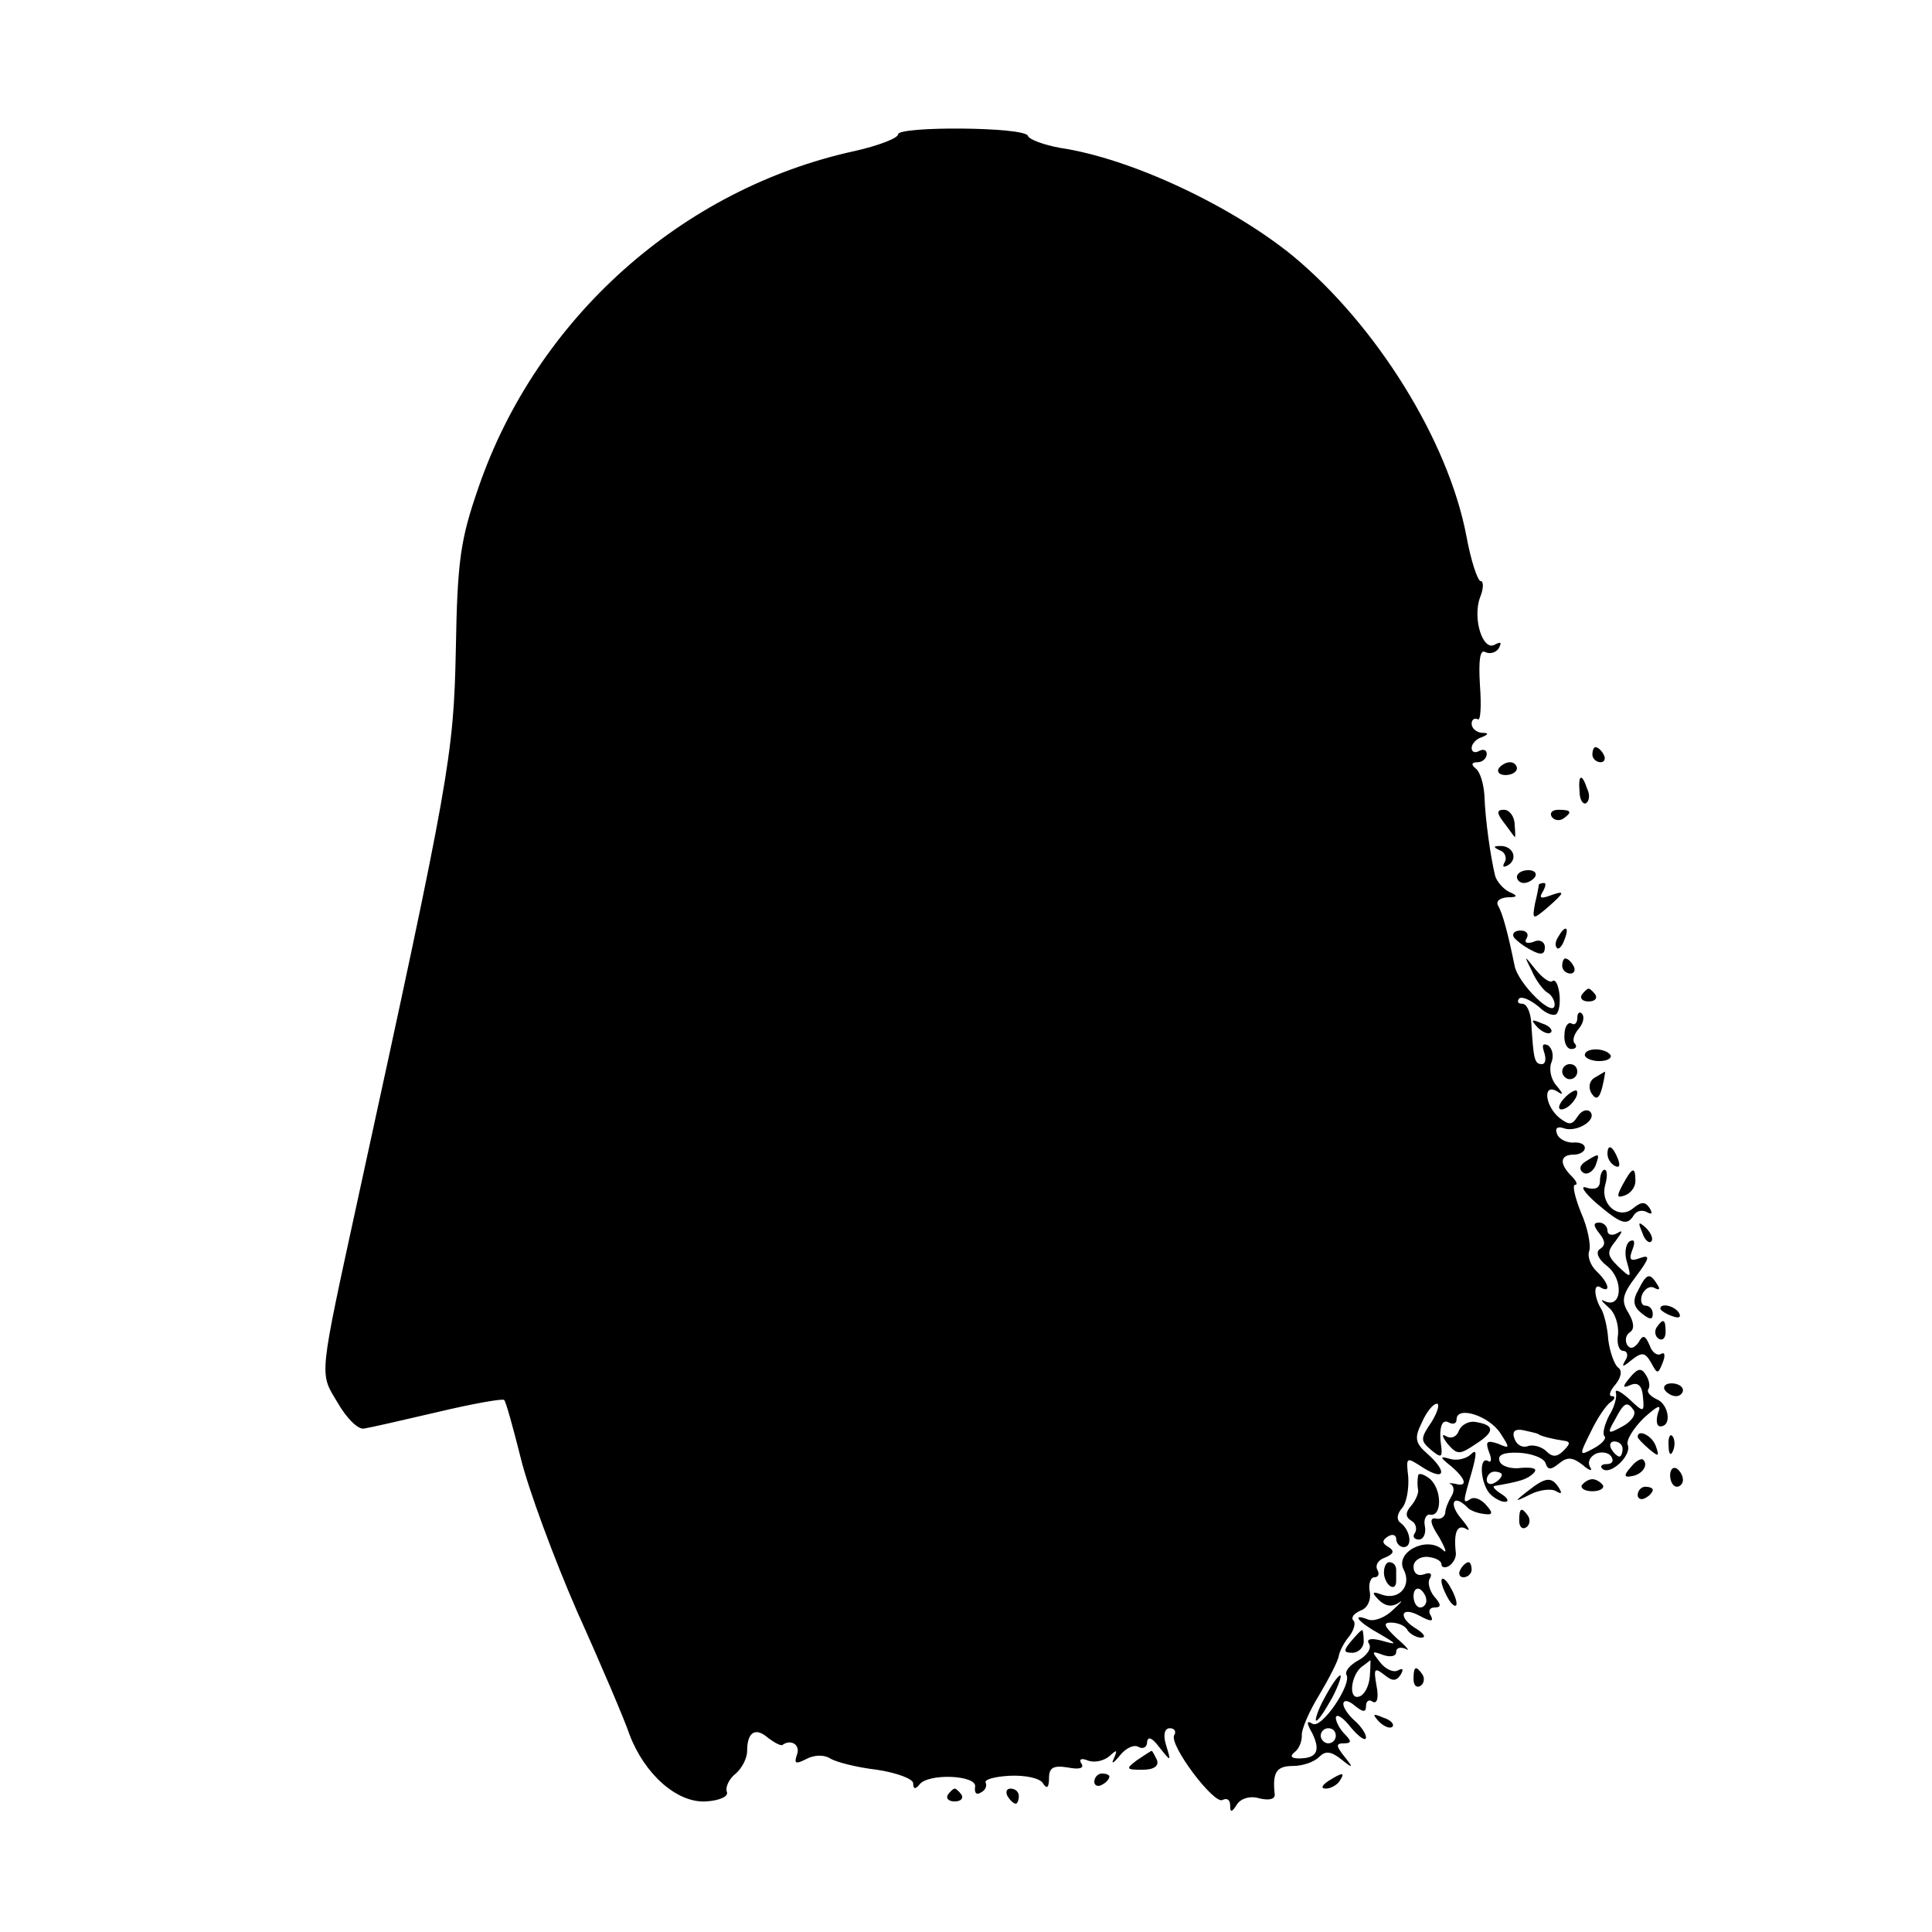
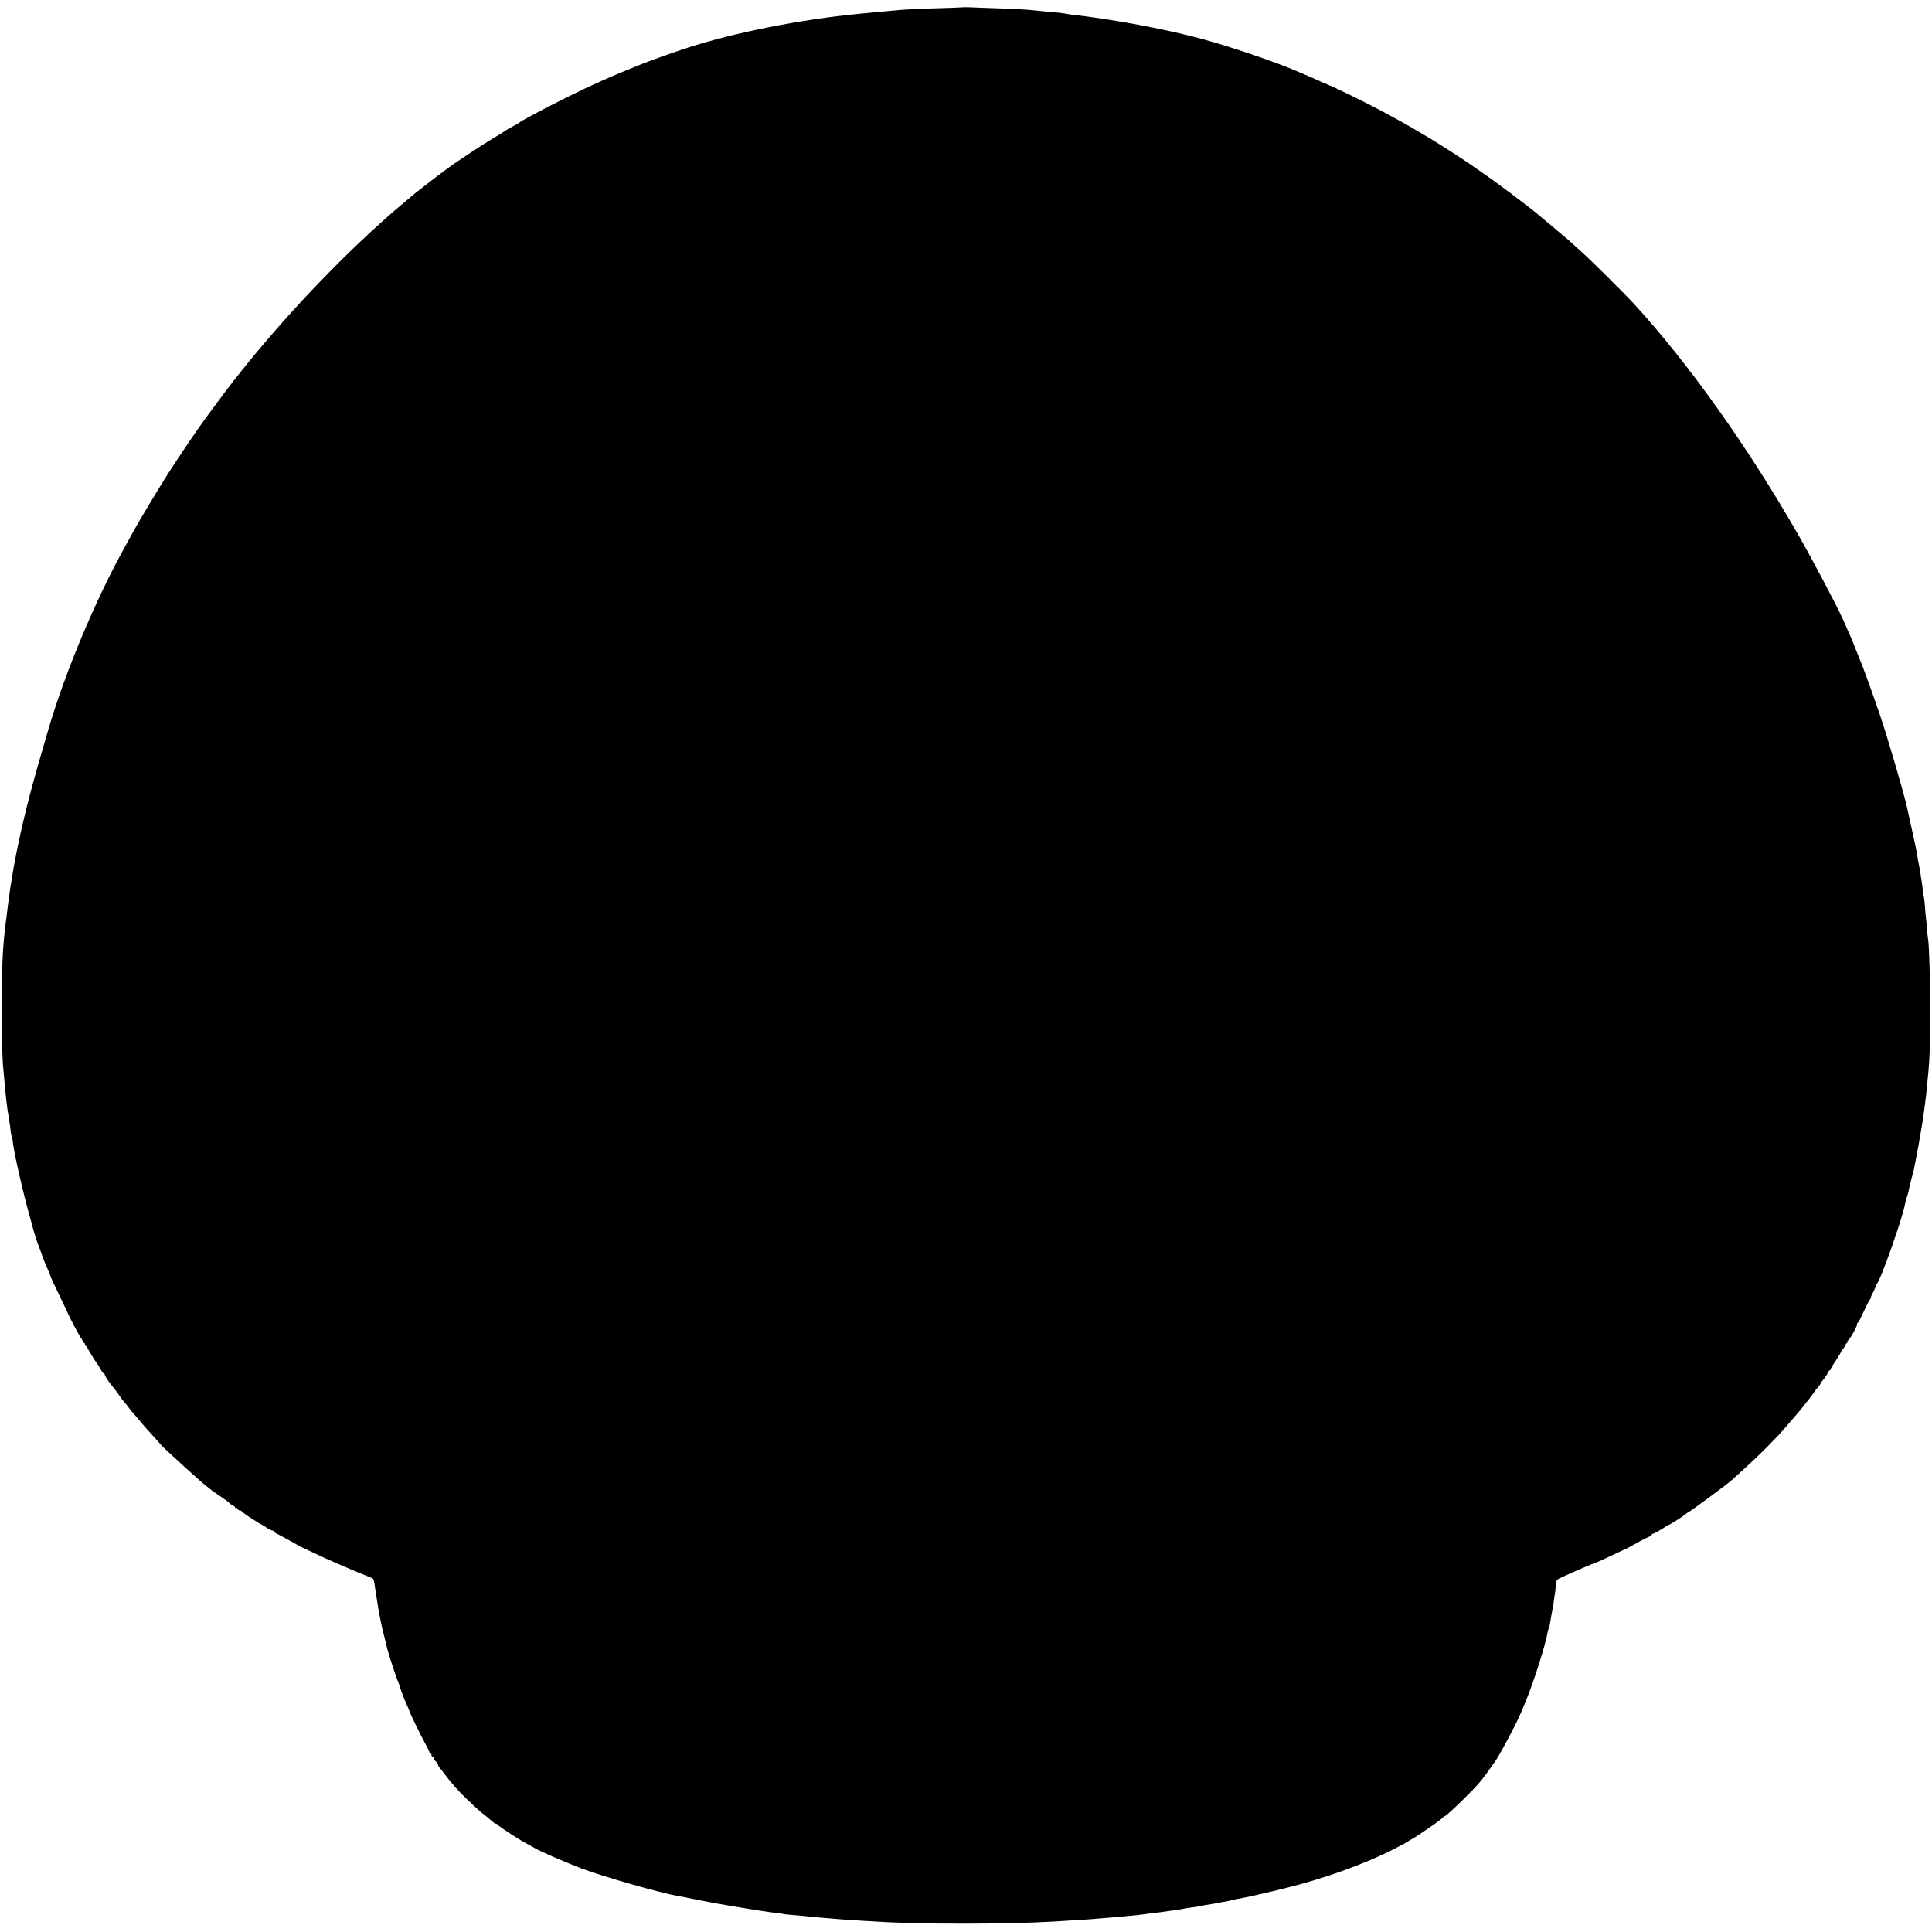
- <svg xmlns="http://www.w3.org/2000/svg" version="1.0" width="256pt" height="256pt" viewBox="0 0 256 256" preserveAspectRatio="xMidYMid meet">
-   <g transform="translate(0,256) scale(0.1,-0.1)" fill="#000000" stroke="none">
-     <path d="M1190 2382 c0 -5 -26 -15 -57 -22 -230 -50 -422 -222 -499 -446 -24 -69 -28 -97 -30 -215 -3 -141 -8 -169 -129 -724 -53 -244 -52 -233 -28 -273 12 -21 27 -36 35 -35 7 1 51 11 98 22 46 11 86 18 88 16 2 -1 12 -37 22 -77 10 -41 44 -133 75 -204 32 -71 63 -144 69 -162 20 -53 63 -91 101 -89 19 1 31 7 28 13 -2 6 3 17 12 24 8 7 15 20 15 30 0 25 11 32 28 17 8 -6 17 -11 19 -9 11 8 24 0 19 -13 -4 -12 -2 -13 12 -6 11 6 24 6 32 1 8 -5 36 -12 62 -15 26 -4 48 -12 48 -18 0 -8 3 -8 8 -2 11 16 78 13 74 -3 -1 -8 2 -11 8 -7 6 3 8 9 6 13 -2 4 12 8 32 9 20 1 40 -3 44 -10 5 -8 8 -6 8 7 0 14 6 17 25 14 15 -3 22 -1 18 5 -4 6 0 8 9 4 9 -3 21 0 28 6 10 9 11 9 6 -3 -4 -8 -1 -7 8 4 8 10 19 15 25 11 6 -3 11 0 11 7 1 8 7 5 16 -7 16 -20 16 -20 9 3 -4 13 -2 22 5 22 6 0 9 -4 6 -9 -8 -12 53 -93 64 -86 6 3 10 0 10 -7 0 -10 2 -10 9 1 5 8 18 12 30 8 13 -3 21 -1 20 6 -3 28 2 37 24 37 13 0 28 5 35 12 8 8 15 8 29 -3 16 -13 17 -12 4 4 -11 14 -11 17 0 17 10 0 10 3 1 12 -7 7 -12 17 -12 22 1 6 10 0 20 -13 11 -13 20 -19 20 -13 0 5 -7 15 -15 22 -8 7 -15 17 -15 22 0 6 7 5 15 -2 11 -9 15 -9 15 -1 0 7 4 10 9 6 6 -3 8 6 5 21 -4 23 -3 25 10 15 11 -9 16 -9 22 0 4 7 3 9 -3 6 -6 -4 -17 1 -24 10 -12 15 -12 16 4 10 9 -3 17 -2 17 4 0 6 6 7 13 4 6 -4 1 3 -12 14 -17 16 -19 21 -8 21 9 0 19 -4 22 -10 3 -5 12 -10 18 -10 7 0 4 5 -5 11 -26 15 -23 32 3 18 15 -8 19 -8 15 0 -4 6 -2 11 5 11 9 0 9 4 -1 15 -6 8 -9 19 -5 24 3 6 0 8 -8 5 -8 -3 -14 1 -14 10 0 8 9 14 19 13 10 -1 18 -5 18 -10 0 -4 5 -5 10 -2 6 4 10 12 9 18 -3 27 2 38 14 31 6 -4 3 2 -7 14 -17 20 -10 33 8 15 3 -4 13 -8 22 -9 12 -2 13 1 3 12 -6 7 -15 11 -20 8 -11 -7 -11 -6 1 35 7 25 7 32 -1 24 -6 -6 -19 -9 -28 -6 -14 4 -13 2 2 -10 20 -17 22 -28 5 -23 -7 1 -10 1 -5 -1 4 -3 4 -10 0 -16 -4 -7 -8 -16 -8 -22 -1 -5 -6 -9 -13 -7 -8 1 -7 -7 5 -25 9 -16 11 -23 4 -16 -21 18 -63 -4 -51 -27 11 -21 -6 -41 -29 -33 -13 5 -14 3 -4 -7 8 -8 17 -10 26 -4 7 5 4 1 -7 -9 -10 -10 -25 -16 -33 -13 -23 9 -14 -3 15 -19 24 -14 24 -15 3 -9 -15 4 -21 2 -17 -4 4 -6 -3 -16 -14 -22 -11 -6 -18 -14 -16 -19 8 -12 -33 -73 -45 -65 -8 5 -8 1 0 -13 11 -23 6 -33 -18 -33 -10 0 -12 3 -6 8 6 4 10 14 10 22 -1 8 10 33 23 54 13 22 25 45 26 52 1 6 7 18 14 26 6 8 9 18 5 21 -3 4 1 9 10 13 9 3 14 14 12 25 -2 10 1 19 6 19 6 0 7 5 4 10 -3 6 1 13 10 16 12 5 13 9 5 14 -9 5 -9 9 -1 14 6 4 11 2 11 -3 0 -6 5 -11 10 -11 12 0 9 22 -4 32 -6 4 -5 12 2 20 6 7 9 26 8 41 -3 27 -3 27 20 12 29 -18 32 -5 5 19 -16 14 -17 21 -7 41 6 14 15 25 20 25 4 0 1 -11 -7 -24 -15 -22 -15 -25 -1 -37 13 -11 15 -10 14 2 -4 26 0 40 10 34 6 -3 10 -1 10 4 0 19 43 5 58 -18 13 -20 13 -21 -3 -14 -15 5 -17 3 -12 -11 4 -9 3 -15 -1 -12 -12 7 -11 -26 1 -42 5 -6 15 -12 21 -12 6 0 4 5 -4 10 -8 5 -13 10 -10 11 35 6 44 9 52 17 6 6 0 8 -16 7 -13 -2 -27 2 -29 9 -3 8 5 12 26 11 17 -1 33 -7 35 -14 3 -9 7 -9 18 0 11 9 18 8 31 -2 9 -8 14 -9 10 -3 -4 7 0 14 8 18 8 3 17 1 20 -4 4 -6 1 -10 -6 -10 -7 0 -9 -3 -6 -6 10 -10 39 17 34 31 -3 6 7 22 21 36 19 17 24 19 19 7 -3 -10 -2 -18 3 -18 16 0 11 30 -5 36 -8 4 -13 9 -11 13 3 4 1 13 -3 19 -6 10 -11 9 -21 -3 -11 -13 -10 -15 1 -10 10 4 15 -2 16 -16 2 -21 1 -21 -18 -3 -11 10 -19 14 -18 9 2 -6 -2 -20 -9 -31 -6 -12 -9 -24 -6 -27 3 -3 -3 -10 -14 -16 -20 -11 -20 -10 -4 22 8 17 20 35 26 39 6 4 7 8 2 8 -5 0 -3 7 5 16 7 9 9 18 3 22 -5 4 -11 21 -13 37 -1 17 -6 35 -9 40 -10 16 -11 36 -1 29 14 -8 11 6 -6 22 -8 8 -12 20 -9 27 2 7 -2 30 -11 50 -8 20 -12 37 -8 37 4 0 2 5 -5 12 -16 16 -15 28 3 28 8 0 15 4 15 9 0 5 -7 8 -16 7 -9 0 -19 5 -21 12 -3 7 1 10 9 7 17 -6 45 11 35 22 -5 4 -12 1 -17 -7 -7 -11 -11 -11 -24 -1 -19 16 -22 46 -3 35 9 -6 9 -4 -1 8 -7 8 -10 22 -6 31 3 8 1 18 -5 22 -7 3 -8 0 -5 -9 3 -9 2 -16 -3 -16 -10 0 -11 7 -14 55 -1 14 -6 25 -12 25 -6 0 -7 3 -4 7 4 3 15 -2 26 -11 10 -10 21 -13 24 -9 8 12 2 49 -6 43 -3 -3 -13 4 -22 15 -16 20 -16 20 -5 -2 5 -12 15 -25 20 -28 6 -3 10 -11 10 -16 0 -20 -48 27 -53 51 -9 44 -16 70 -22 80 -3 6 2 10 12 11 14 0 15 2 3 7 -8 4 -17 14 -19 22 -6 25 -13 74 -14 105 -1 17 -6 33 -12 37 -6 5 -5 8 3 8 6 0 12 5 12 11 0 5 -4 7 -10 4 -5 -3 -10 -2 -10 4 0 5 6 12 13 14 10 4 10 6 0 6 -7 1 -13 6 -13 12 0 5 3 8 8 6 4 -3 5 18 3 45 -2 33 0 48 7 44 6 -3 14 -1 18 5 4 8 3 9 -5 5 -16 -10 -30 34 -20 62 5 12 5 22 1 22 -4 0 -13 27 -19 60 -24 126 -119 279 -230 371 -81 66 -214 129 -308 143 -22 4 -41 11 -43 16 -4 12 -172 13 -172 2z m975 -1691 c3 -6 -4 -15 -15 -21 -20 -11 -21 -10 -10 9 12 23 16 25 25 12z m-127 -31 c3 -3 20 -7 34 -9 9 -1 9 -4 0 -13 -9 -9 -15 -9 -23 -1 -6 6 -17 9 -24 7 -7 -3 -15 1 -18 9 -4 10 0 14 11 12 9 -2 18 -4 20 -5z m112 -20 c0 -5 -2 -10 -4 -10 -3 0 -8 5 -11 10 -3 6 -1 10 4 10 6 0 11 -4 11 -10z m-160 -34 c0 -3 -4 -8 -10 -11 -5 -3 -10 -1 -10 4 0 6 5 11 10 11 6 0 10 -2 10 -4z m-100 -167 c0 -5 -4 -9 -8 -9 -5 0 -9 7 -9 15 0 8 4 12 9 9 4 -3 8 -9 8 -15z m-75 -101 c-1 -12 -7 -24 -14 -26 -15 -5 -11 29 4 40 6 4 10 8 11 8 0 0 0 -10 -1 -22z m-45 -78 c0 -5 -4 -10 -10 -10 -5 0 -10 5 -10 10 0 6 5 10 10 10 6 0 10 -4 10 -10z" />
-     <path d="M2110 1560 c0 -5 5 -10 11 -10 5 0 7 5 4 10 -3 6 -8 10 -11 10 -2 0 -4 -4 -4 -10z" />
-     <path d="M1986 1542 c-3 -5 1 -9 9 -9 8 0 15 4 15 9 0 4 -4 8 -9 8 -6 0 -12 -4 -15 -8z" />
-     <path d="M2093 1511 c0 -11 5 -18 9 -15 4 3 5 11 1 19 -7 21 -12 19 -10 -4z" />
-     <path d="M1992 1471 c7 -9 13 -18 15 -20 1 -2 1 5 0 16 0 11 -7 20 -14 20 -10 0 -10 -4 -1 -16z" />
-     <path d="M2056 1478 c3 -5 10 -6 15 -3 13 9 11 12 -6 12 -8 0 -12 -4 -9 -9z" />
-     <path d="M1988 1433 c6 -2 9 -10 6 -15 -4 -7 -2 -8 5 -4 13 9 5 26 -12 25 -9 0 -8 -2 1 -6z" />
-     <path d="M2010 1398 c0 -4 4 -8 9 -8 6 0 12 4 15 8 3 5 -1 9 -9 9 -8 0 -15 -4 -15 -9z" />
-     <path d="M2039 1388 c0 -2 -2 -13 -5 -25 -4 -22 -3 -22 16 -6 24 21 25 24 3 16 -11 -4 -14 -3 -9 5 4 7 5 12 2 12 -3 0 -6 -1 -7 -2z" />
-     <path d="M2006 1318 c3 -4 13 -12 23 -17 13 -7 18 -6 18 4 0 7 -7 11 -15 7 -9 -3 -13 -1 -9 5 3 5 0 10 -8 10 -8 0 -12 -4 -9 -9z" />
-     <path d="M2065 1319 c-4 -6 -5 -12 -2 -15 2 -3 7 2 10 11 7 17 1 20 -8 4z" />
-     <path d="M2070 1280 c0 -5 5 -10 11 -10 5 0 7 5 4 10 -3 6 -8 10 -11 10 -2 0 -4 -4 -4 -10z" />
-     <path d="M2096 1242 c-3 -5 1 -9 9 -9 8 0 12 4 9 9 -3 4 -7 8 -9 8 -2 0 -6 -4 -9 -8z" />
-     <path d="M2090 1211 c0 -7 -4 -10 -8 -7 -4 2 -9 -4 -9 -15 -1 -10 3 -19 9 -19 6 0 8 3 5 7 -4 3 -2 12 5 20 6 7 8 16 4 20 -3 3 -6 1 -6 -6z" />
-     <path d="M2037 1199 c7 -7 15 -10 18 -7 3 3 -2 9 -12 12 -14 6 -15 5 -6 -5z" />
-     <path d="M2100 1162 c0 -4 9 -8 19 -8 11 0 17 4 15 8 -7 10 -34 10 -34 0z" />
-     <path d="M2070 1140 c0 -5 5 -10 10 -10 6 0 10 5 10 10 0 6 -4 10 -10 10 -5 0 -10 -4 -10 -10z" />
-     <path d="M2113 1132 c-7 -4 -9 -13 -4 -21 6 -9 10 -7 14 8 3 12 4 21 4 21 -1 0 -7 -4 -14 -8z" />
-     <path d="M2072 1104 c-7 -8 -8 -14 -3 -14 10 0 25 19 20 25 -2 1 -10 -3 -17 -11z" />
-     <path d="M2130 1031 c0 -6 4 -13 10 -16 6 -3 7 1 4 9 -7 18 -14 21 -14 7z" />
-     <path d="M2101 1021 c-8 -5 -9 -11 -3 -15 5 -3 12 1 16 9 6 17 6 18 -13 6z" />
-     <path d="M2120 995 c0 -9 -6 -12 -17 -9 -10 4 -5 -5 12 -20 33 -28 41 -31 50 -16 4 6 11 7 17 4 7 -4 8 -2 4 5 -6 9 -11 9 -22 0 -19 -16 -44 5 -37 31 3 11 3 20 -1 20 -3 0 -6 -7 -6 -15z" />
-     <path d="M2150 990 c-8 -15 -8 -18 3 -14 8 3 14 11 14 19 0 20 -4 19 -17 -5z" />
-     <path d="M2119 926 c8 -10 9 -16 1 -21 -6 -4 -3 -13 10 -23 22 -18 19 -57 -4 -46 -6 3 -4 0 5 -8 9 -7 14 -23 13 -36 -2 -12 1 -22 7 -22 5 0 7 -6 3 -12 -6 -10 -4 -10 8 0 14 11 18 10 26 -4 8 -15 9 -15 15 0 4 10 3 15 -2 12 -5 -3 -12 2 -15 11 -6 14 -9 15 -15 4 -6 -8 -11 -9 -15 -3 -3 6 -2 13 4 17 6 4 5 13 -2 25 -10 16 -9 24 10 49 18 24 19 29 5 24 -13 -5 -15 -2 -10 11 4 10 3 15 -4 11 -5 -4 -7 -16 -3 -28 6 -21 5 -21 -12 -5 -15 15 -15 19 -3 34 9 12 10 15 2 10 -7 -4 -13 -2 -13 3 0 6 -5 11 -11 11 -8 0 -8 -4 0 -14z" />
-     <path d="M2176 927 c3 -10 9 -15 12 -12 3 3 0 11 -7 18 -10 9 -11 8 -5 -6z" />
-     <path d="M2171 851 c-8 -14 -7 -22 4 -31 11 -9 15 -9 15 -1 0 6 -4 11 -10 11 -5 0 -7 7 -4 15 4 8 11 12 17 8 6 -3 7 -1 3 5 -10 16 -14 15 -25 -7z" />
-     <path d="M2200 826 c0 -2 7 -7 16 -10 8 -3 12 -2 9 4 -6 10 -25 14 -25 6z" />
-     <path d="M2195 801 c-3 -5 -2 -12 3 -15 5 -3 9 1 9 9 0 17 -3 19 -12 6z" />
-     <path d="M2206 718 c3 -4 9 -8 15 -8 5 0 9 4 9 8 0 5 -7 9 -15 9 -8 0 -12 -4 -9 -9z" />
-     <path d="M1933 664 c-3 -8 -10 -11 -17 -7 -6 4 -5 -1 2 -10 13 -15 16 -15 38 0 25 16 25 25 -2 29 -8 1 -18 -4 -21 -12z" />
-     <path d="M2170 656 c0 -2 7 -9 15 -16 13 -11 14 -10 9 4 -5 14 -24 23 -24 12z" />
-     <path d="M2211 644 c0 -11 3 -14 6 -6 3 7 2 16 -1 19 -3 4 -6 -2 -5 -13z" />
-     <path d="M2161 616 c-10 -11 -9 -14 1 -12 14 2 23 15 15 22 -2 2 -10 -2 -16 -10z" />
-     <path d="M2213 605 c0 -8 4 -15 9 -15 4 0 8 4 8 9 0 6 -4 12 -8 15 -5 3 -9 -1 -9 -9z" />
-     <path d="M1879 604 c-1 -5 -1 -13 0 -18 1 -4 -3 -14 -9 -21 -8 -9 -8 -15 0 -20 6 -3 8 -11 5 -16 -4 -5 -1 -9 5 -9 6 0 10 8 8 18 -2 9 2 16 7 15 16 -3 16 34 -1 48 -8 6 -15 8 -15 3z" />
-     <path d="M2024 584 c-18 -14 -18 -15 4 -4 12 6 28 8 34 4 7 -4 8 -3 4 4 -10 16 -18 15 -42 -4z" />
-     <path d="M2096 592 c-2 -4 4 -8 14 -8 10 0 16 4 14 8 -3 4 -9 8 -14 8 -5 0 -11 -4 -14 -8z" />
-     <path d="M2170 579 c0 -5 5 -7 10 -4 6 3 10 8 10 11 0 2 -4 4 -10 4 -5 0 -10 -5 -10 -11z" />
-     <path d="M2013 545 c0 -8 4 -12 9 -9 5 3 6 10 3 15 -9 13 -12 11 -12 -6z" />
-     <path d="M1834 473 c3 -16 16 -22 16 -8 0 3 0 10 0 15 0 6 -4 10 -9 10 -5 0 -8 -8 -7 -17z" />
-     <path d="M1935 480 c-3 -5 -1 -10 4 -10 6 0 11 5 11 10 0 6 -2 10 -4 10 -3 0 -8 -4 -11 -10z" />
-     <path d="M1910 465 c0 -5 5 -17 10 -25 5 -8 10 -10 10 -5 0 6 -5 17 -10 25 -5 8 -10 11 -10 5z" />
-     <path d="M1790 385 c-10 -12 -10 -15 2 -15 8 0 15 7 15 15 0 8 -1 15 -2 15 -2 0 -8 -7 -15 -15z" />
-     <path d="M1873 335 c0 -8 4 -12 9 -9 5 3 6 10 3 15 -9 13 -12 11 -12 -6z" />
-     <path d="M1755 310 c-9 -16 -13 -30 -11 -30 3 0 12 14 21 30 9 17 13 30 11 30 -3 0 -12 -13 -21 -30z" />
-     <path d="M1827 279 c7 -7 15 -10 18 -7 3 3 -2 9 -12 12 -14 6 -15 5 -6 -5z" />
-     <path d="M1507 228 c-16 -12 -15 -13 7 -13 15 0 22 5 19 13 -3 6 -6 12 -7 12 -1 0 -10 -6 -19 -12z" />
-     <path d="M1450 199 c0 -5 5 -7 10 -4 6 3 10 8 10 11 0 2 -4 4 -10 4 -5 0 -10 -5 -10 -11z" />
-     <path d="M1760 200 c-9 -6 -10 -10 -3 -10 6 0 15 5 18 10 8 12 4 12 -15 0z" />
-     <path d="M1256 182 c-3 -5 1 -9 9 -9 8 0 12 4 9 9 -3 4 -7 8 -9 8 -2 0 -6 -4 -9 -8z" />
-     <path d="M1335 180 c3 -5 8 -10 11 -10 2 0 4 5 4 10 0 6 -5 10 -11 10 -5 0 -7 -4 -4 -10z" />
+ <svg xmlns="http://www.w3.org/2000/svg" version="1.0" width="1751pt" height="1751pt" viewBox="0 0 1751 1751" preserveAspectRatio="xMidYMid meet">
+   <g transform="translate(0,1751) scale(0.1,-0.1)" fill="#000000" stroke="none">
+     <path d="M8724 17444 c-5 -1 -97 -5 -204 -8 -202 -5 -329 -12 -415 -21 -27 -3 -77 -7 -110 -10 -33 -3 -80 -7 -105 -10 -25 -2 -72 -7 -105 -10 -529 -51 -1135 -171 -1557 -309 -110 -35 -370 -128 -423 -151 -16 -7 -77 -32 -135 -55 -58 -23 -123 -51 -145 -61 -22 -9 -87 -38 -143 -64 -171 -75 -654 -323 -672 -344 -3 -3 -30 -19 -60 -35 -30 -16 -62 -34 -70 -41 -8 -6 -55 -35 -105 -65 -87 -52 -258 -164 -380 -248 -33 -23 -109 -80 -170 -127 -60 -47 -123 -96 -139 -108 -16 -12 -38 -30 -50 -40 -11 -11 -41 -35 -65 -55 -66 -55 -121 -102 -171 -147 -130 -118 -162 -146 -234 -215 -465 -440 -949 -983 -1295 -1455 -41 -55 -91 -122 -111 -150 -63 -85 -214 -307 -334 -493 -64 -99 -264 -431 -311 -517 -21 -38 -60 -109 -86 -157 -263 -473 -536 -1124 -689 -1643 -142 -480 -215 -756 -280 -1070 -17 -82 -33 -166 -36 -185 -3 -19 -11 -71 -19 -115 -8 -44 -17 -104 -20 -134 -4 -30 -8 -61 -10 -70 -1 -9 -6 -45 -10 -81 -4 -36 -8 -72 -10 -80 -1 -8 -5 -40 -9 -70 -25 -226 -31 -387 -29 -775 2 -350 4 -429 18 -555 2 -25 7 -70 9 -100 11 -121 23 -226 33 -270 2 -14 6 -38 8 -55 2 -16 4 -30 5 -30 1 0 3 -20 5 -44 3 -25 7 -52 11 -60 3 -9 8 -29 10 -46 6 -63 40 -228 84 -410 40 -164 36 -147 60 -235 11 -41 22 -82 25 -91 9 -39 47 -166 55 -184 5 -11 18 -47 30 -80 11 -33 24 -69 29 -80 42 -97 61 -143 61 -149 0 -3 35 -79 79 -168 43 -90 80 -167 82 -173 7 -21 92 -181 110 -207 11 -14 19 -31 19 -37 0 -6 5 -11 10 -11 6 0 10 -7 10 -15 0 -8 5 -15 10 -15 6 0 10 -4 10 -10 0 -8 68 -121 88 -145 4 -5 19 -29 32 -52 13 -24 27 -43 32 -43 4 0 8 -4 8 -10 0 -11 43 -75 73 -110 13 -14 38 -47 56 -75 19 -27 41 -57 50 -66 9 -9 25 -28 35 -43 11 -15 29 -37 40 -50 12 -12 37 -43 57 -67 21 -24 48 -56 60 -70 13 -14 53 -58 89 -98 74 -84 66 -76 160 -161 39 -36 92 -84 117 -108 78 -71 175 -156 197 -171 12 -8 23 -18 26 -21 3 -4 34 -26 70 -50 70 -47 81 -56 111 -83 10 -9 23 -17 29 -17 5 0 10 -5 10 -11 0 -5 4 -8 9 -5 5 3 11 -1 15 -9 3 -8 12 -15 20 -15 8 0 16 -4 18 -8 2 -5 30 -26 63 -48 90 -58 98 -63 125 -76 14 -7 27 -15 30 -19 8 -10 55 -33 62 -31 5 1 8 -2 8 -6 0 -5 12 -14 27 -21 16 -7 73 -38 128 -69 55 -31 102 -57 105 -57 3 -1 52 -24 110 -52 58 -28 150 -70 205 -93 55 -23 118 -50 140 -60 22 -10 72 -30 110 -45 39 -15 73 -30 77 -34 3 -3 9 -26 13 -51 3 -25 10 -70 15 -100 5 -30 12 -73 15 -95 4 -22 8 -49 10 -60 12 -63 26 -132 34 -164 17 -63 32 -125 35 -141 5 -33 81 -268 103 -320 3 -8 7 -17 8 -20 8 -32 44 -128 66 -178 16 -34 29 -65 29 -68 0 -10 110 -237 148 -304 20 -36 35 -68 34 -72 -1 -5 3 -8 8 -8 6 0 10 -7 10 -15 0 -8 5 -15 10 -15 6 0 10 -6 10 -13 0 -8 9 -22 20 -32 11 -10 20 -23 20 -30 0 -6 8 -20 18 -31 9 -10 31 -37 47 -60 46 -63 124 -151 184 -208 29 -28 72 -68 94 -89 22 -21 56 -50 76 -65 20 -15 50 -39 66 -54 17 -16 35 -28 42 -28 6 0 13 -4 15 -9 4 -11 184 -129 253 -166 28 -14 64 -34 80 -44 52 -31 279 -129 417 -182 209 -79 720 -225 893 -255 17 -2 95 -18 175 -34 131 -26 208 -40 295 -54 17 -3 71 -12 120 -20 50 -8 108 -18 130 -21 23 -3 51 -7 62 -9 12 -3 48 -7 80 -11 32 -3 65 -8 73 -10 8 -3 44 -7 80 -10 36 -3 83 -7 105 -9 69 -8 170 -17 345 -31 30 -3 102 -7 160 -11 58 -3 128 -7 155 -9 385 -26 1181 -26 1620 0 139 8 273 17 320 20 28 2 82 7 120 10 39 3 99 8 135 11 36 4 79 8 95 9 52 4 155 16 176 20 11 2 47 7 80 10 33 4 68 8 77 10 9 1 42 6 72 10 56 7 75 11 120 20 14 3 45 7 70 10 25 3 52 7 60 10 15 4 40 9 114 20 21 4 48 9 60 11 11 3 33 7 48 9 15 2 44 8 65 14 21 5 52 12 68 14 48 8 249 53 405 92 364 90 721 218 990 355 79 40 124 64 130 70 3 3 21 14 40 24 54 30 253 168 271 188 9 10 19 18 23 18 17 0 282 259 326 318 14 19 30 39 35 45 6 7 26 34 45 62 19 27 39 54 43 60 40 51 205 361 247 465 12 30 28 69 35 85 69 162 179 506 201 629 3 16 7 33 10 38 3 5 7 20 10 33 8 51 24 141 29 165 3 14 8 48 11 75 4 28 8 57 10 65 1 8 3 32 3 53 1 23 8 43 19 53 15 12 300 138 337 148 16 5 84 36 185 84 52 25 97 46 100 47 5 1 28 13 120 65 30 17 67 35 83 41 15 6 27 15 27 20 0 5 6 9 13 9 6 0 40 18 75 40 34 22 64 40 66 40 8 0 123 72 144 90 12 11 24 20 27 20 9 0 359 258 395 291 19 17 78 70 130 118 125 113 280 268 359 361 35 41 87 102 115 134 28 32 57 68 65 80 8 12 18 23 21 26 3 3 22 27 41 54 18 27 44 61 57 74 12 14 22 28 22 32 0 4 11 20 25 36 14 16 31 41 38 57 6 15 15 27 19 27 5 0 8 4 8 9 0 4 22 42 50 82 27 41 50 80 50 87 0 6 4 12 9 12 5 0 14 14 21 30 7 17 17 30 22 30 5 0 6 4 3 10 -3 5 -3 10 2 10 12 0 83 124 83 144 0 8 3 16 8 18 4 1 17 23 28 48 12 25 34 72 50 105 15 33 33 63 39 67 5 4 6 8 2 8 -4 0 4 20 18 45 14 25 25 52 25 60 0 7 3 15 8 17 28 12 234 592 258 728 3 14 9 36 13 50 10 26 22 74 26 100 2 8 10 43 19 77 10 35 19 71 21 80 14 67 47 241 50 264 2 16 8 52 14 81 15 74 50 335 57 421 3 40 7 88 10 107 13 126 18 292 18 545 0 279 -10 619 -18 660 -2 11 -7 56 -11 100 -3 44 -8 94 -10 110 -3 17 -7 63 -9 103 -3 39 -7 75 -9 80 -3 4 -7 34 -11 67 -3 33 -8 71 -11 85 -3 14 -7 41 -9 60 -3 19 -7 46 -10 60 -8 35 -16 79 -22 120 -2 19 -22 115 -44 212 -22 97 -41 187 -44 200 -17 93 -179 647 -246 843 -86 251 -160 454 -185 510 -7 17 -24 59 -38 95 -25 67 -30 77 -113 265 -54 121 -282 552 -407 770 -460 801 -998 1557 -1487 2090 -92 100 -379 385 -479 475 -51 47 -99 90 -105 95 -6 6 -38 33 -71 60 -33 28 -66 55 -73 62 -7 7 -34 29 -60 50 -25 21 -60 50 -77 64 -16 15 -82 67 -145 115 -508 392 -991 693 -1538 960 -106 52 -194 94 -196 94 -3 0 -33 13 -68 29 -35 16 -92 41 -128 56 -36 15 -83 35 -105 45 -196 86 -621 230 -882 300 -320 86 -789 174 -1148 215 -27 3 -61 8 -75 11 -13 3 -47 7 -75 10 -48 3 -87 7 -200 19 -102 10 -175 15 -355 20 -102 4 -210 7 -241 9 -30 1 -59 1 -65 0z" />
  </g>
</svg>
